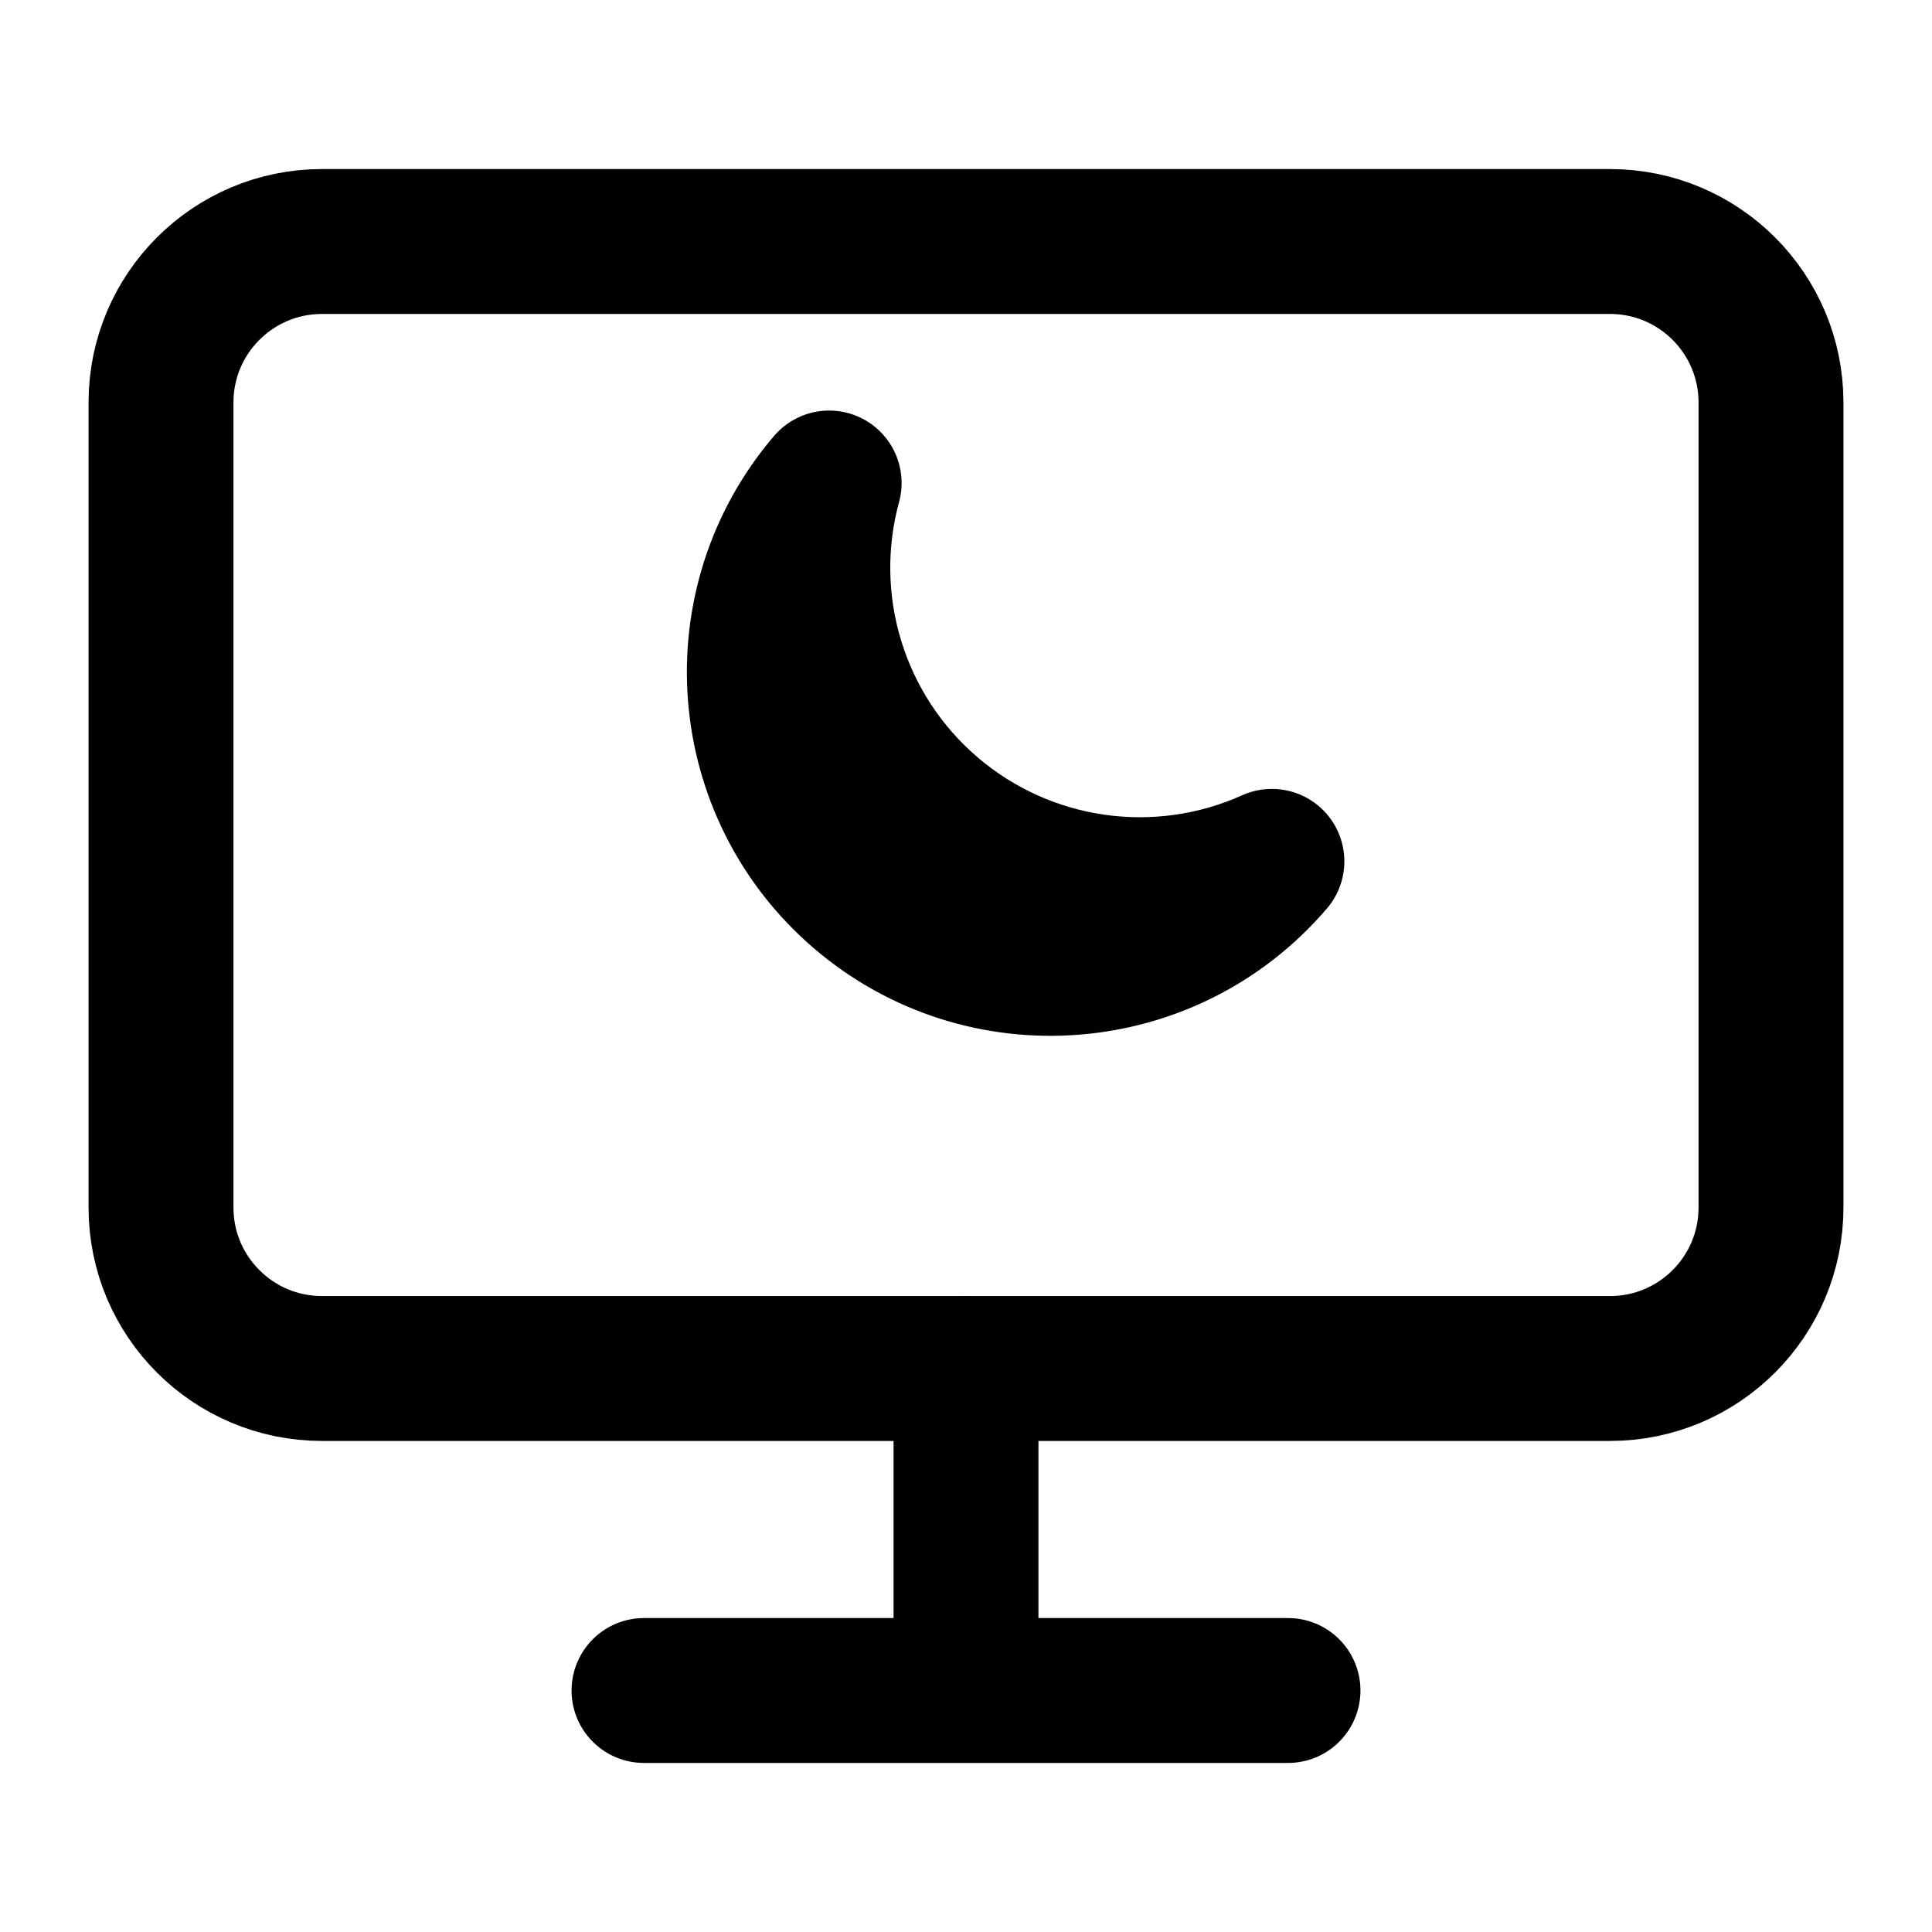
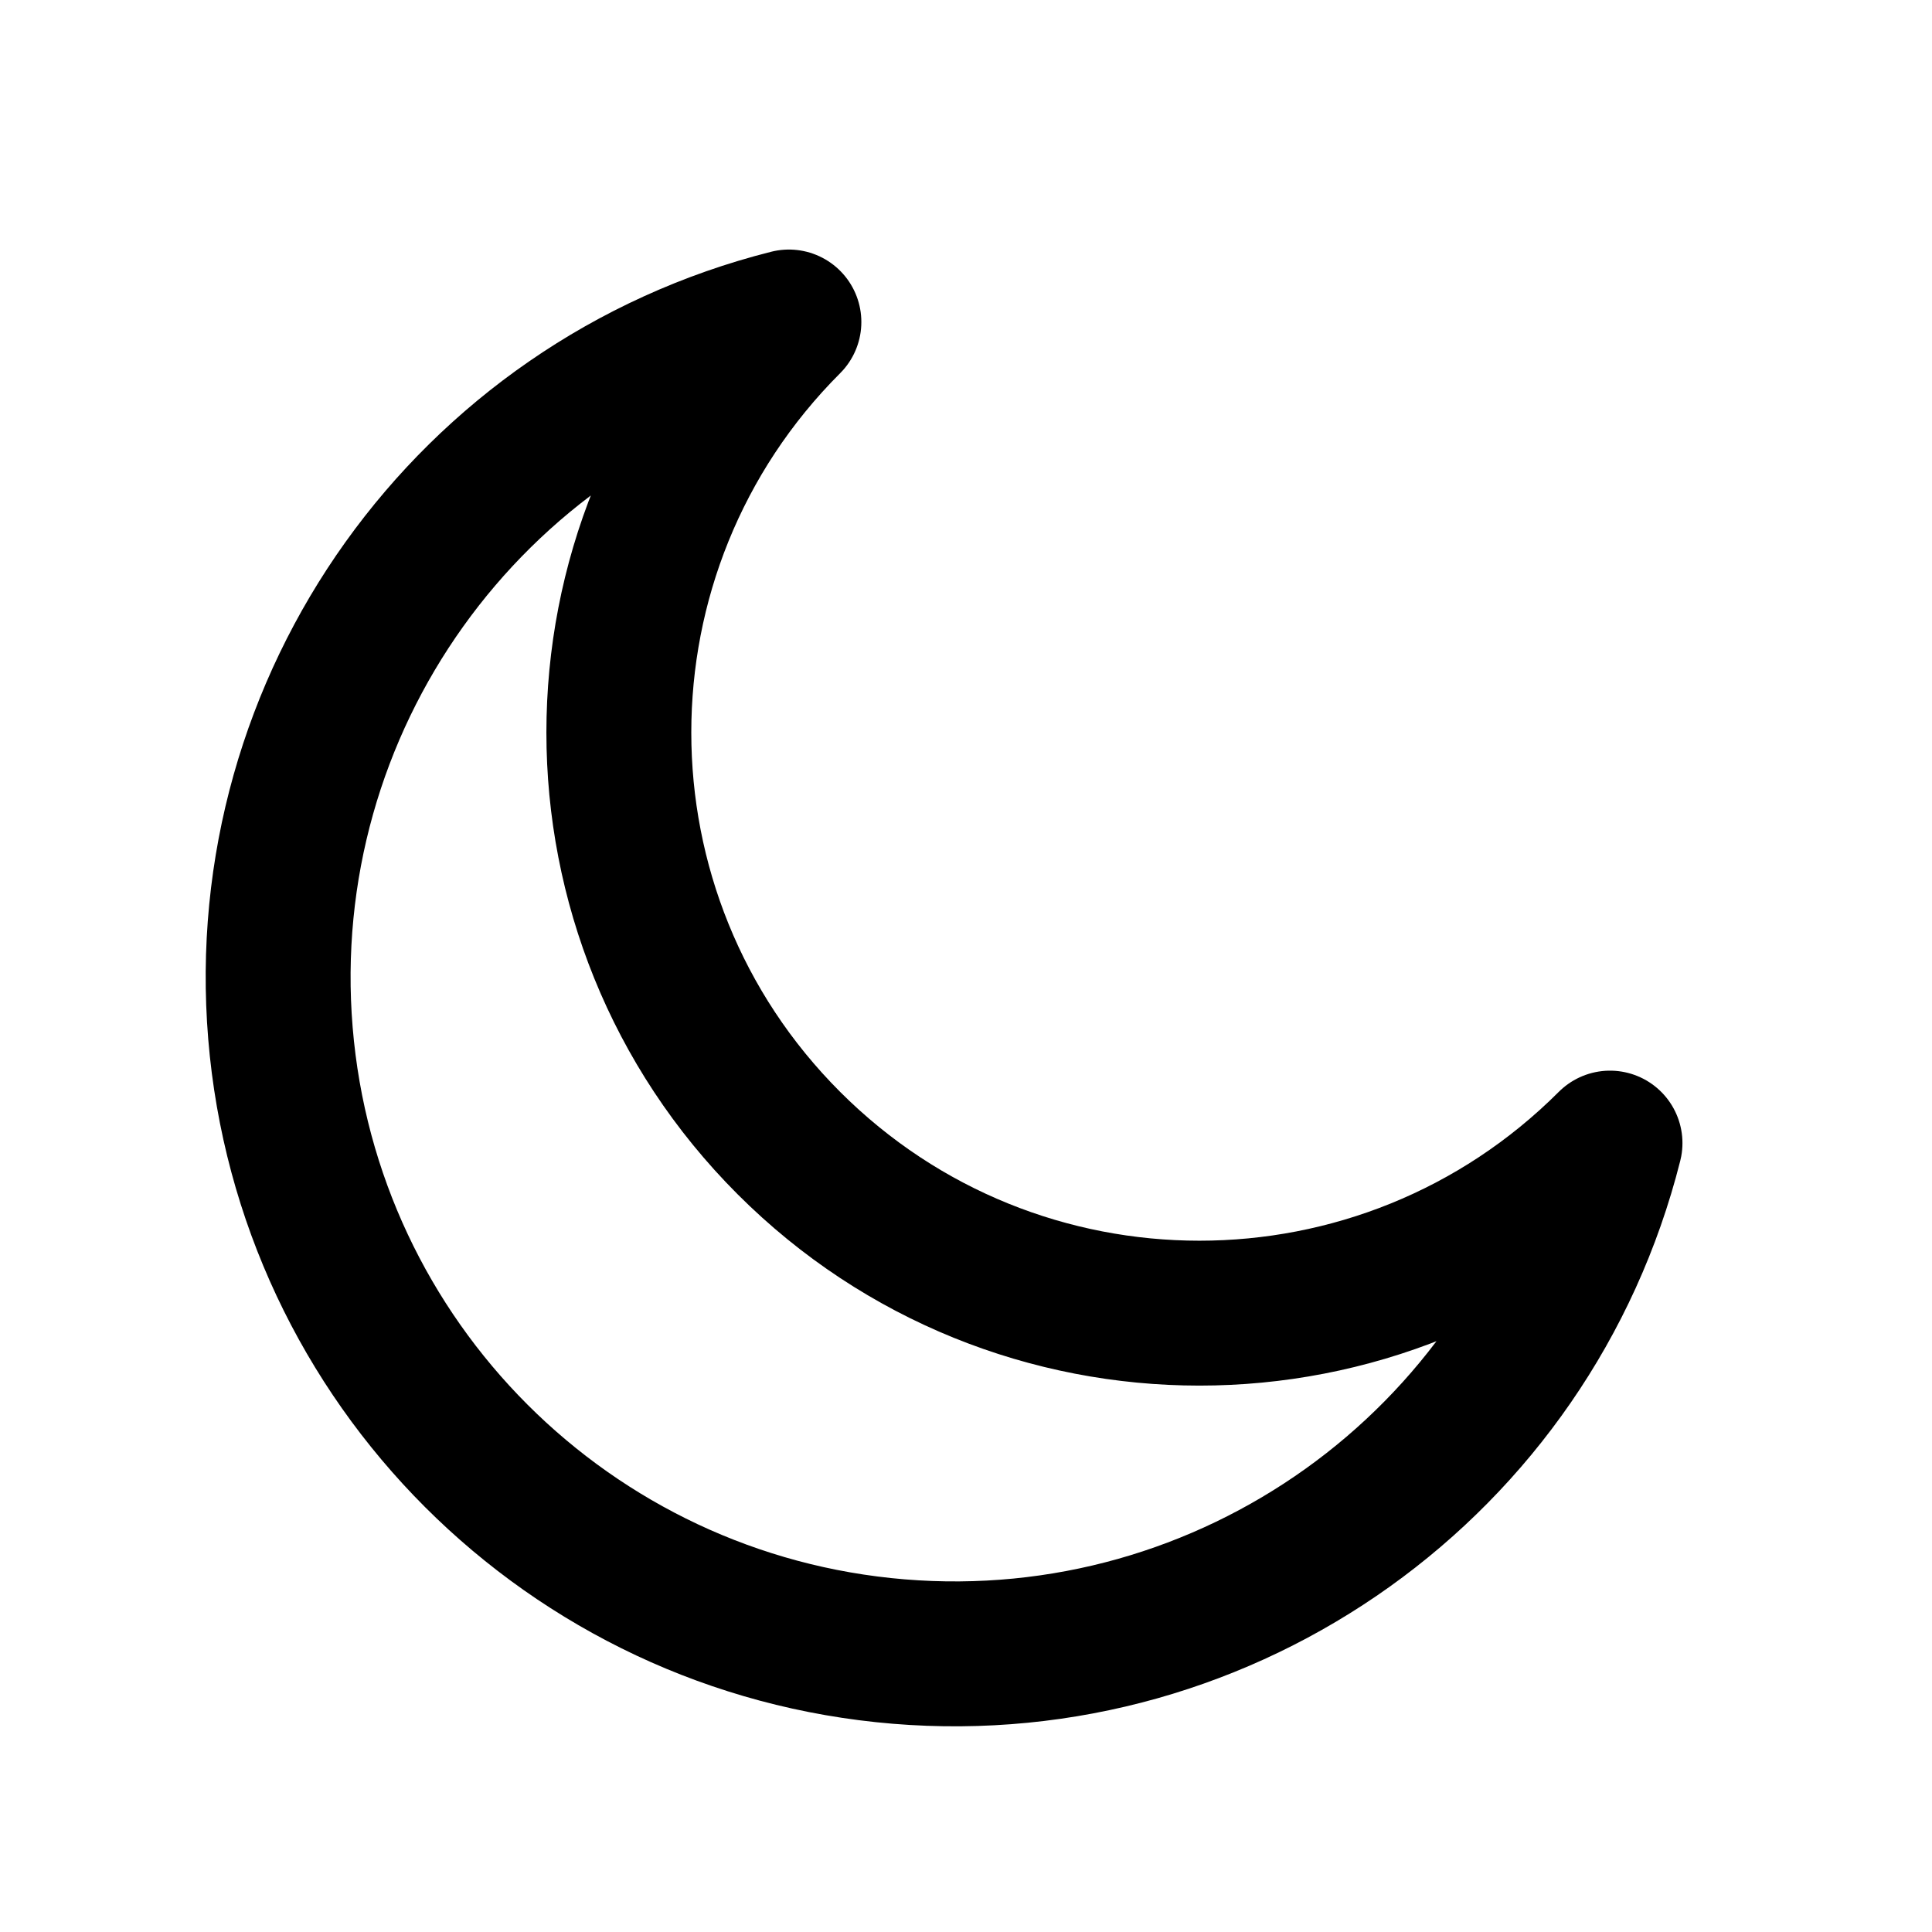
<svg xmlns="http://www.w3.org/2000/svg" width="24" height="24" viewBox="0 0 24 24" fill="none" stroke="currentColor" stroke-width="1.8" stroke-linecap="round" stroke-linejoin="round">
-   <rect x="2" y="3" width="20" height="14" rx="2" />
-   <path d="M8 21h8m-4-4v4M15.8 10.7A4 4 0 0 1 10.3 6a3.6 3.6 0 1 0 5.5 4.7Z" />
+   <path d="M20 14.2A8.4 8.4 0 1 1 9.8 4a6.6 6.6 0 0 0 10.2 10.2Z" />
</svg>
